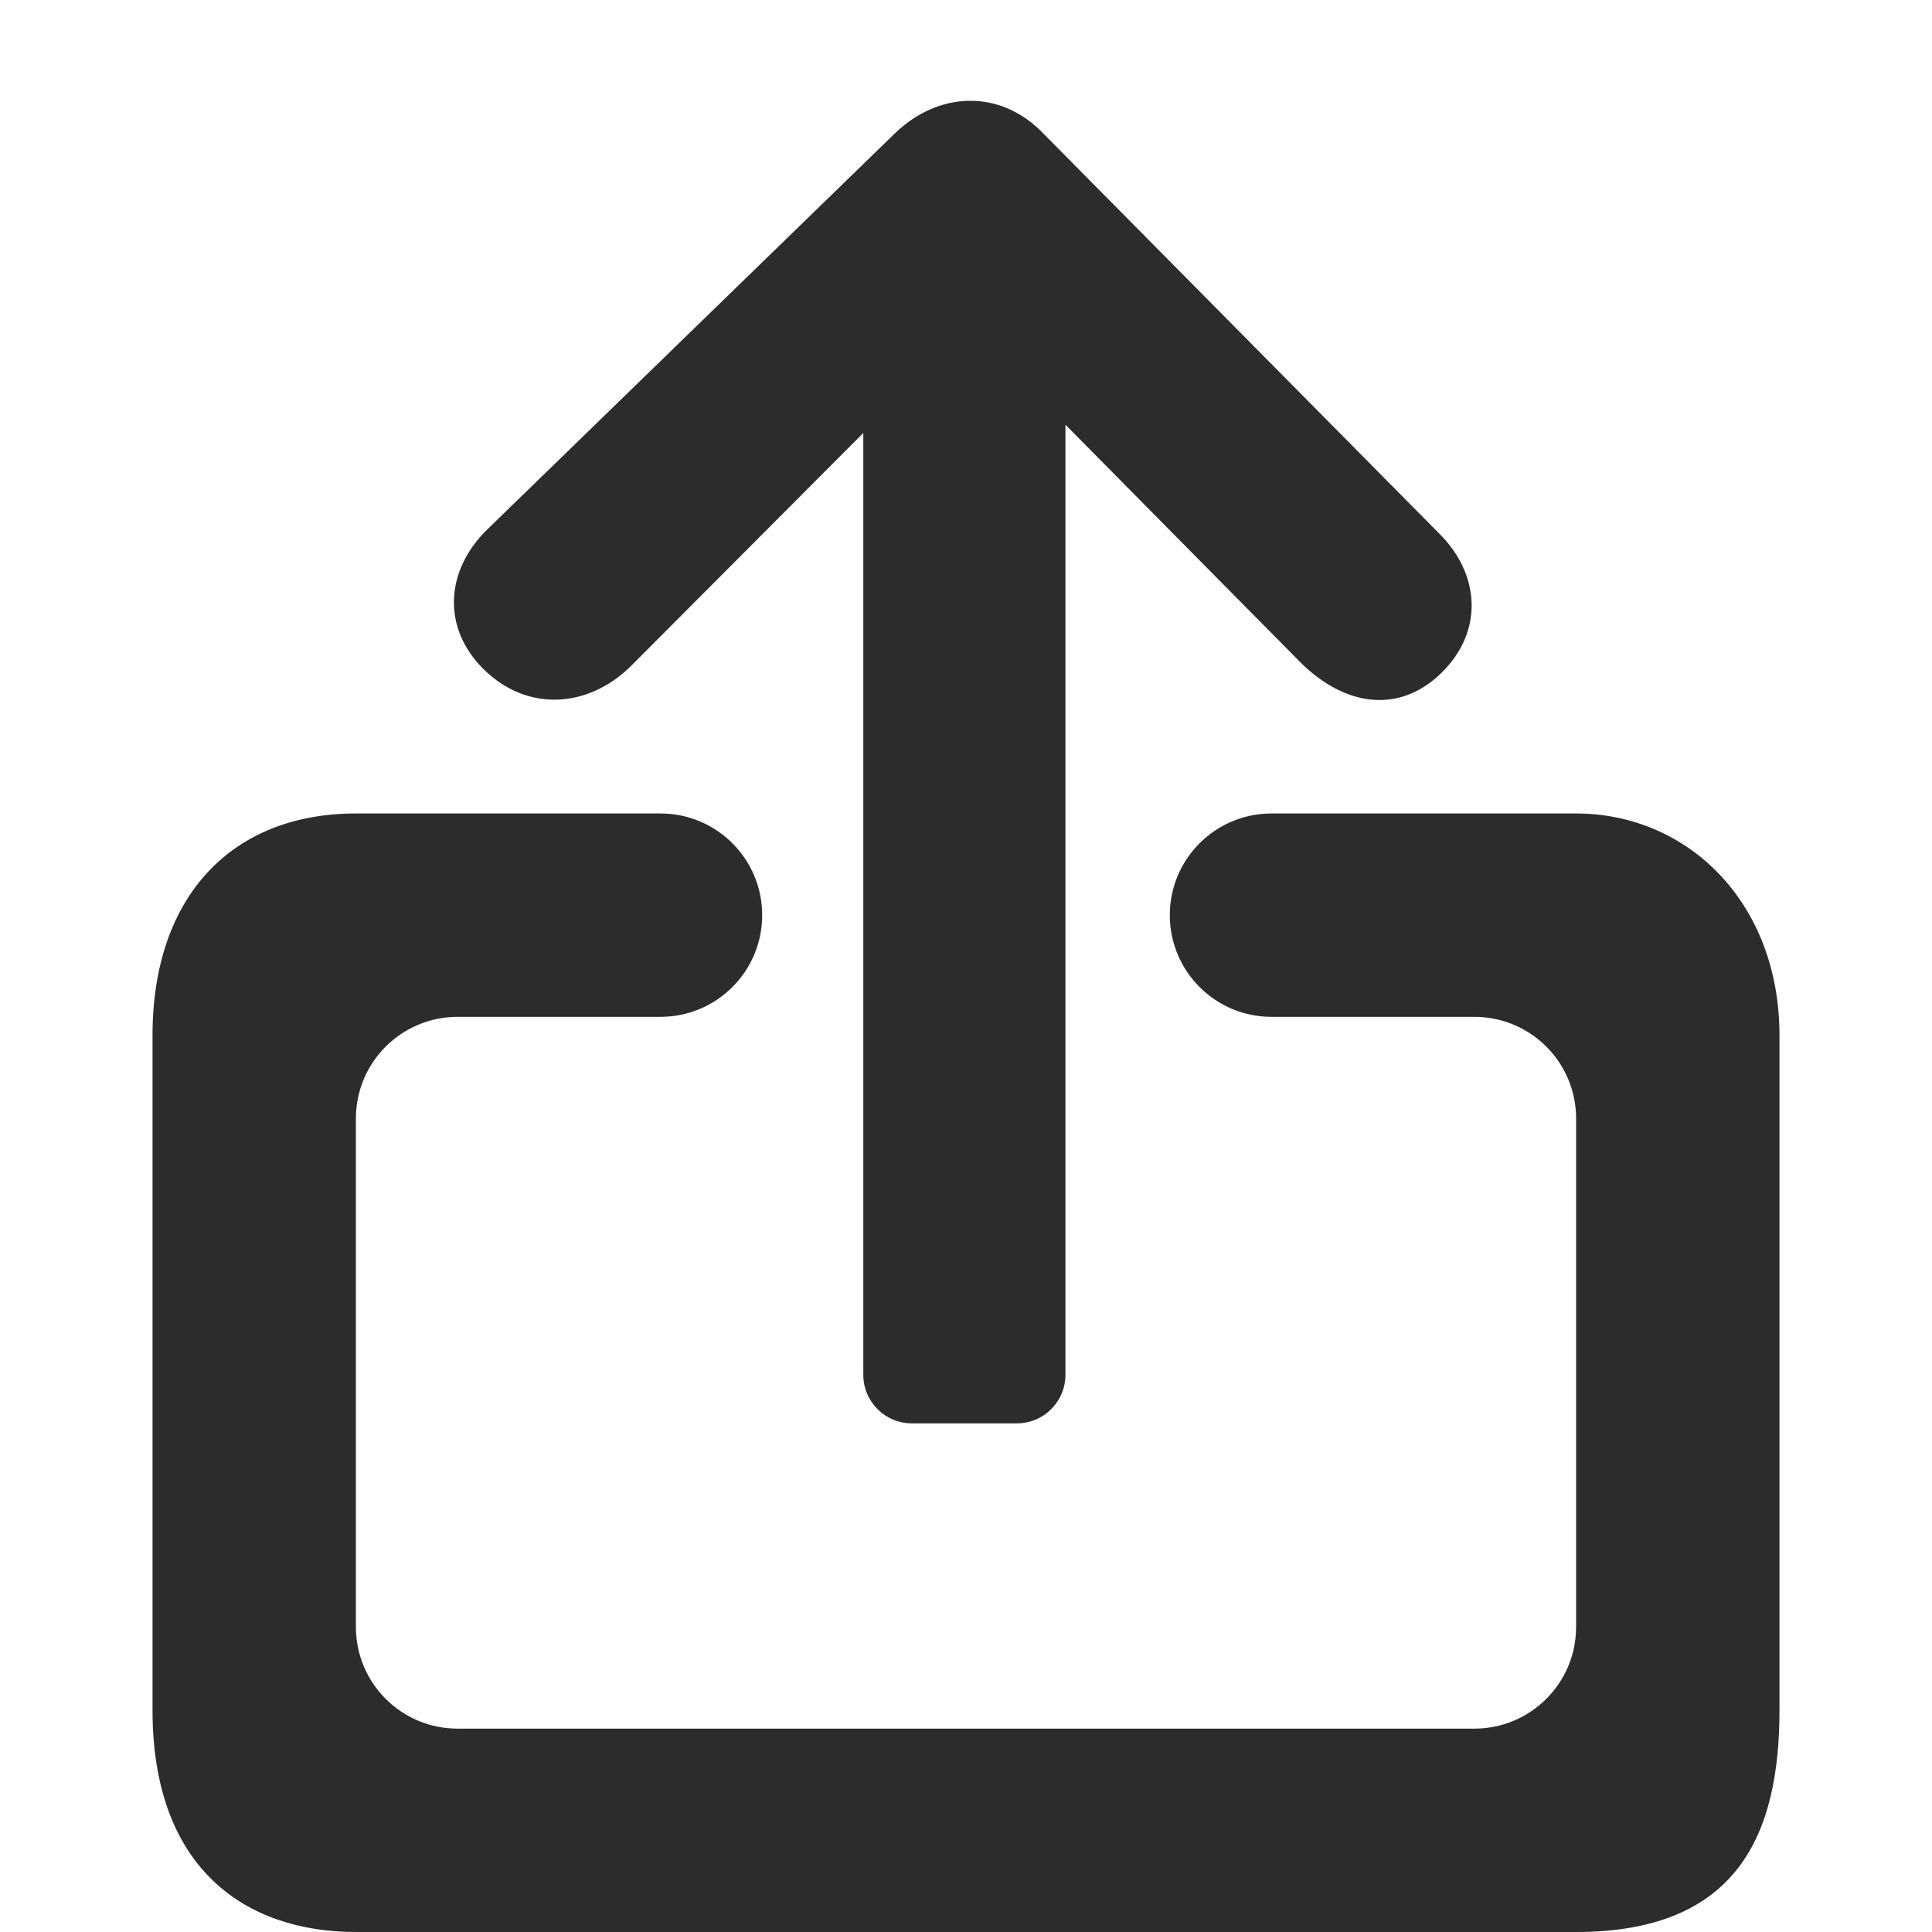
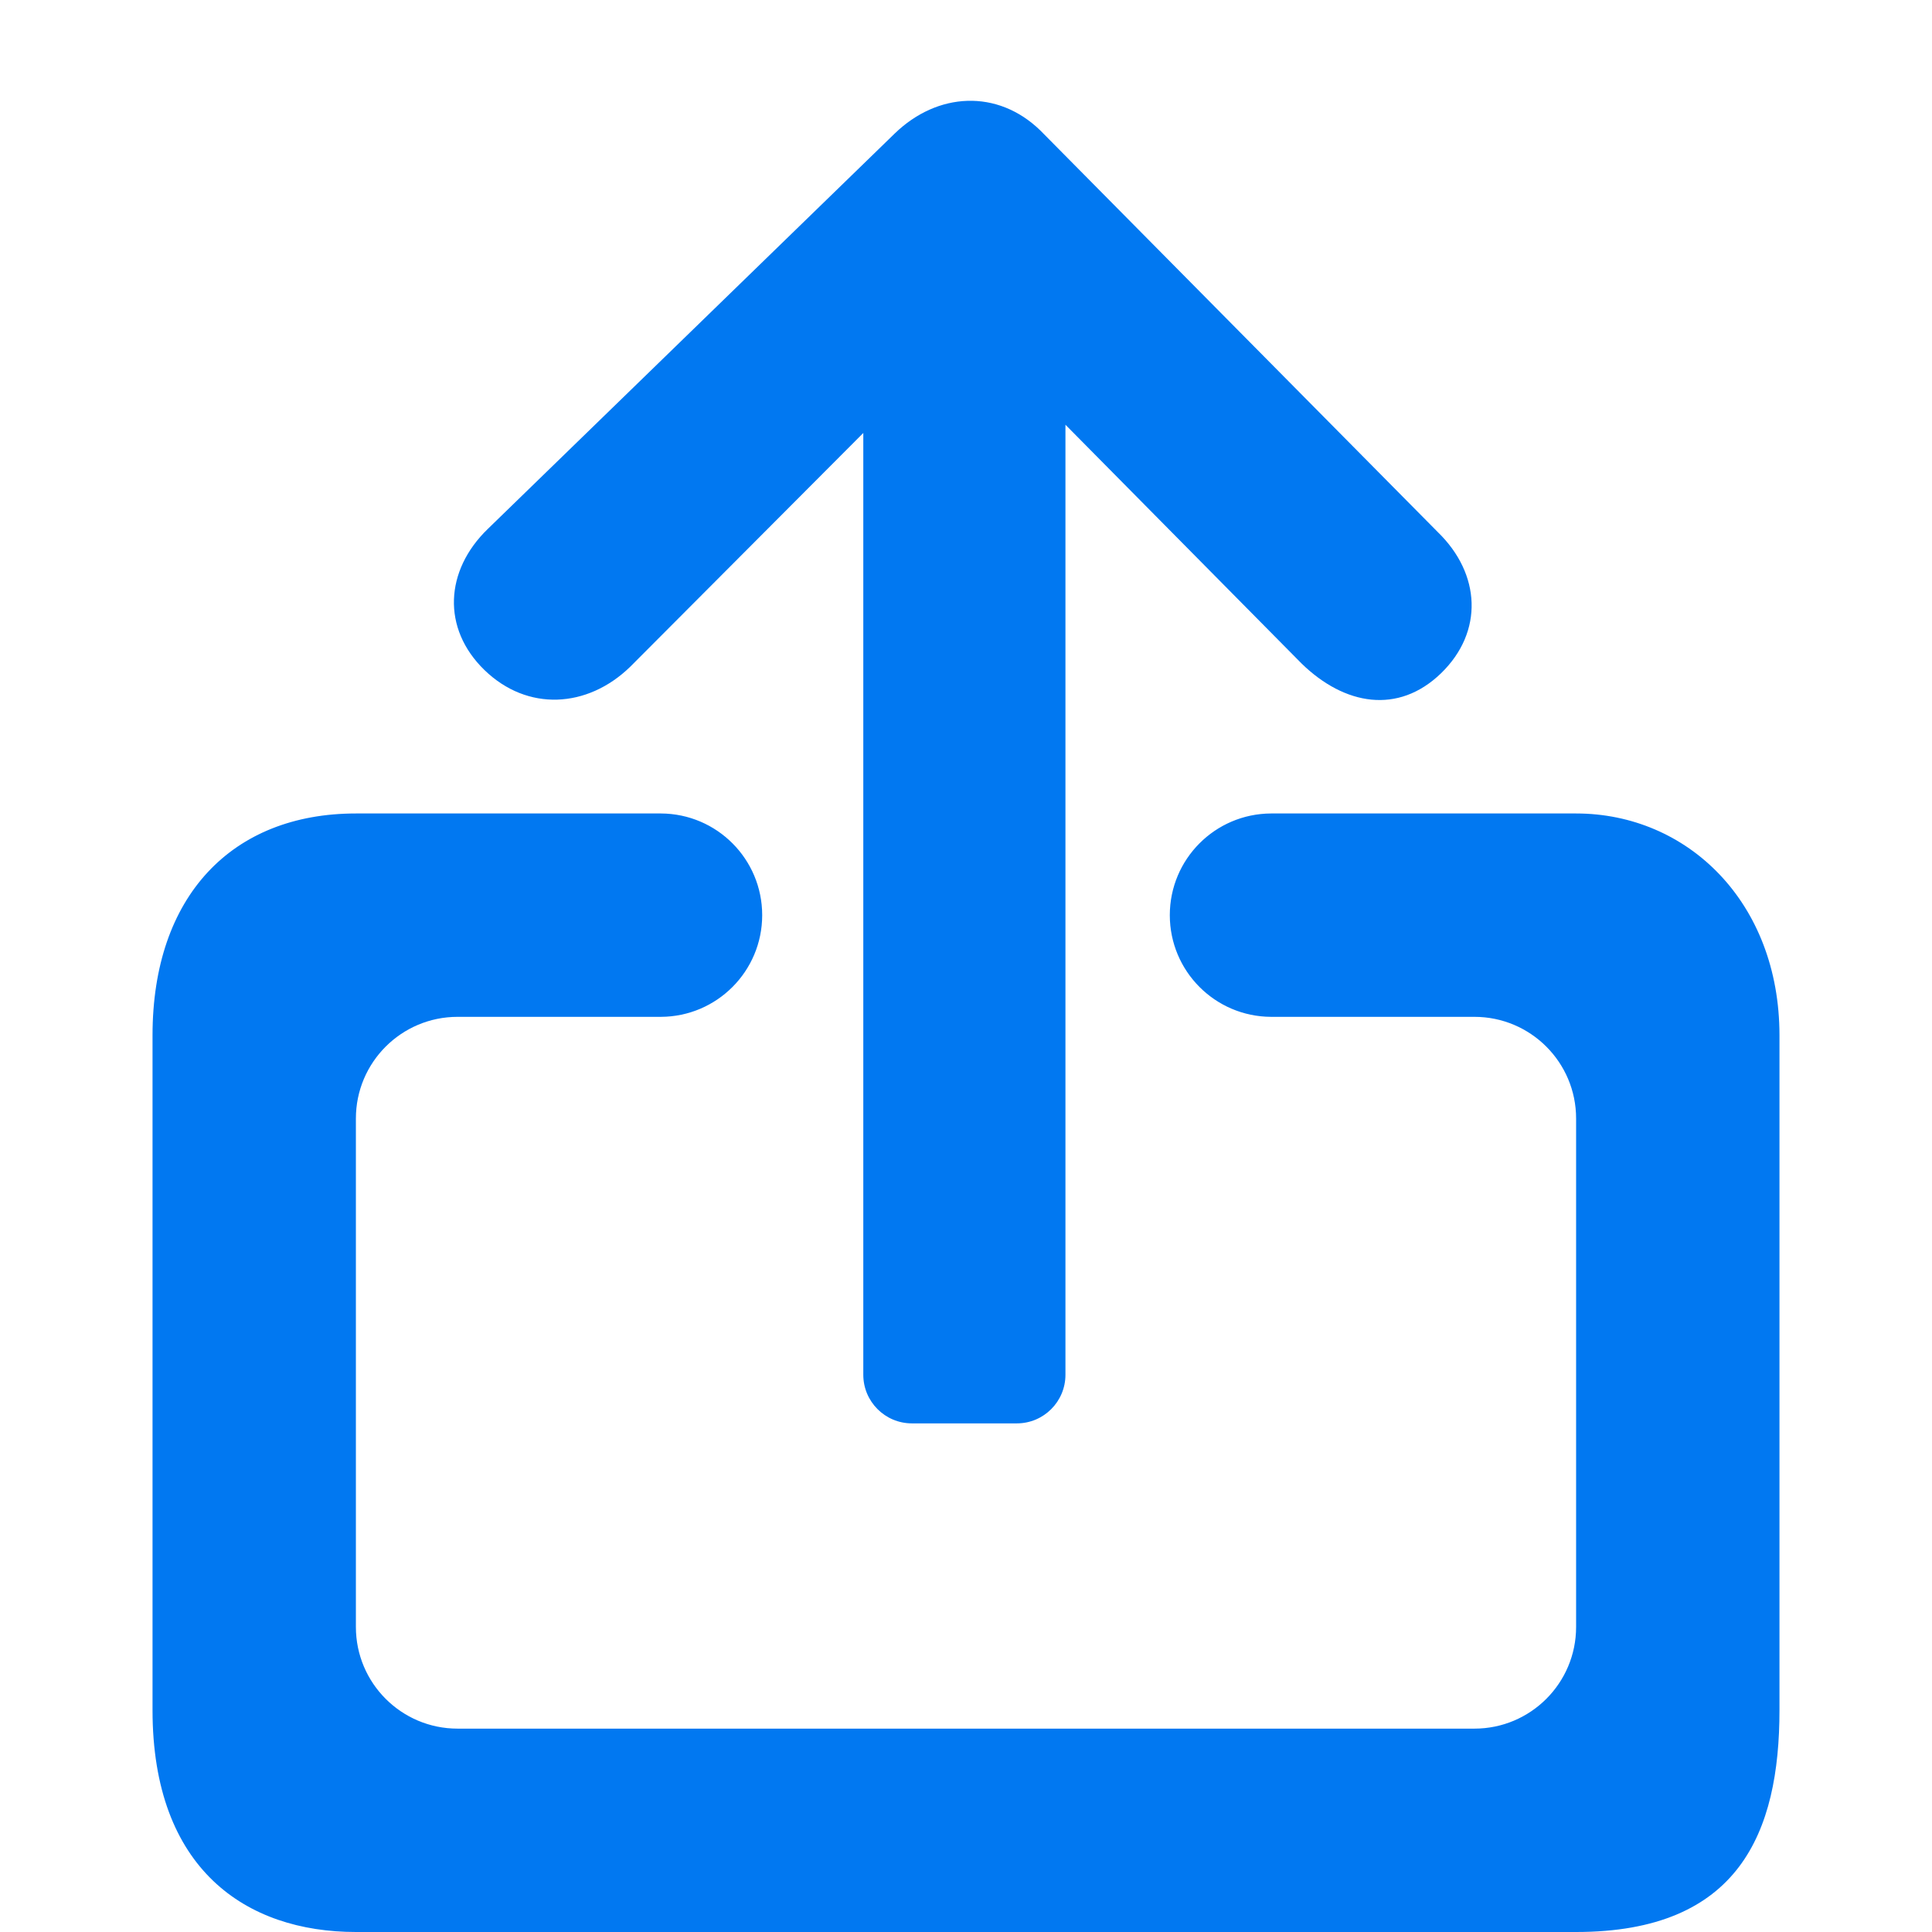
<svg xmlns="http://www.w3.org/2000/svg" t="1700483079280" class="icon" viewBox="0 0 1024 1024" version="1.1" p-id="2546" width="200" height="200">
-   <path d="M333.986 353.442l123.581-123.958v499.173c0 14.228 11.533 25.762 25.762 25.762H538.947a25.762 25.762 0 0 0 25.762-25.762V225.118l125.251 126.653c22.69 22.043 51.092 27.055 73.836 5.066 22.69-22.043 21.019-52.709-1.671-74.752l-210.728-212.938C528.707 47.104 496.909 48.775 474.22 70.764l-215.741 209.651c-22.69 21.989-24.414 52.709-1.671 74.752 22.69 21.989 54.434 20.318 77.177-1.725z" fill="#2c2c2c" p-id="2547" />
-   <path d="M835.368 431.158h-161.684a53.895 53.895 0 0 0 0 107.789h107.789a53.895 53.895 0 0 1 53.895 53.895v269.474a53.895 53.895 0 0 1-53.895 53.895H242.526a53.895 53.895 0 0 1-53.895-53.895v-269.474a53.895 53.895 0 0 1 53.895-53.895h107.789a53.895 53.895 0 0 0 0-107.789H188.632c-65.59 0-107.789 43.709-107.789 117.598v357.645C80.842 990.801 130.533 1024 188.632 1024h646.737c86.393 0 107.789-52.763 107.789-117.598v-357.645C943.158 478.1 894.329 431.158 835.368 431.158z" fill="#2c2c2c" p-id="2548" />
+   <path d="M333.986 353.442l123.581-123.958v499.173c0 14.228 11.533 25.762 25.762 25.762H538.947a25.762 25.762 0 0 0 25.762-25.762V225.118l125.251 126.653c22.69 22.043 51.092 27.055 73.836 5.066 22.69-22.043 21.019-52.709-1.671-74.752l-210.728-212.938C528.707 47.104 496.909 48.775 474.22 70.764l-215.741 209.651c-22.69 21.989-24.414 52.709-1.671 74.752 22.69 21.989 54.434 20.318 77.177-1.725z" fill="#0178f1" p-id="2547" />
+   <path d="M835.368 431.158h-161.684a53.895 53.895 0 0 0 0 107.789h107.789a53.895 53.895 0 0 1 53.895 53.895v269.474a53.895 53.895 0 0 1-53.895 53.895H242.526a53.895 53.895 0 0 1-53.895-53.895v-269.474a53.895 53.895 0 0 1 53.895-53.895h107.789a53.895 53.895 0 0 0 0-107.789H188.632c-65.59 0-107.789 43.709-107.789 117.598v357.645C80.842 990.801 130.533 1024 188.632 1024h646.737c86.393 0 107.789-52.763 107.789-117.598v-357.645C943.158 478.1 894.329 431.158 835.368 431.158z" fill="#0178f1" p-id="2548" />
</svg>
